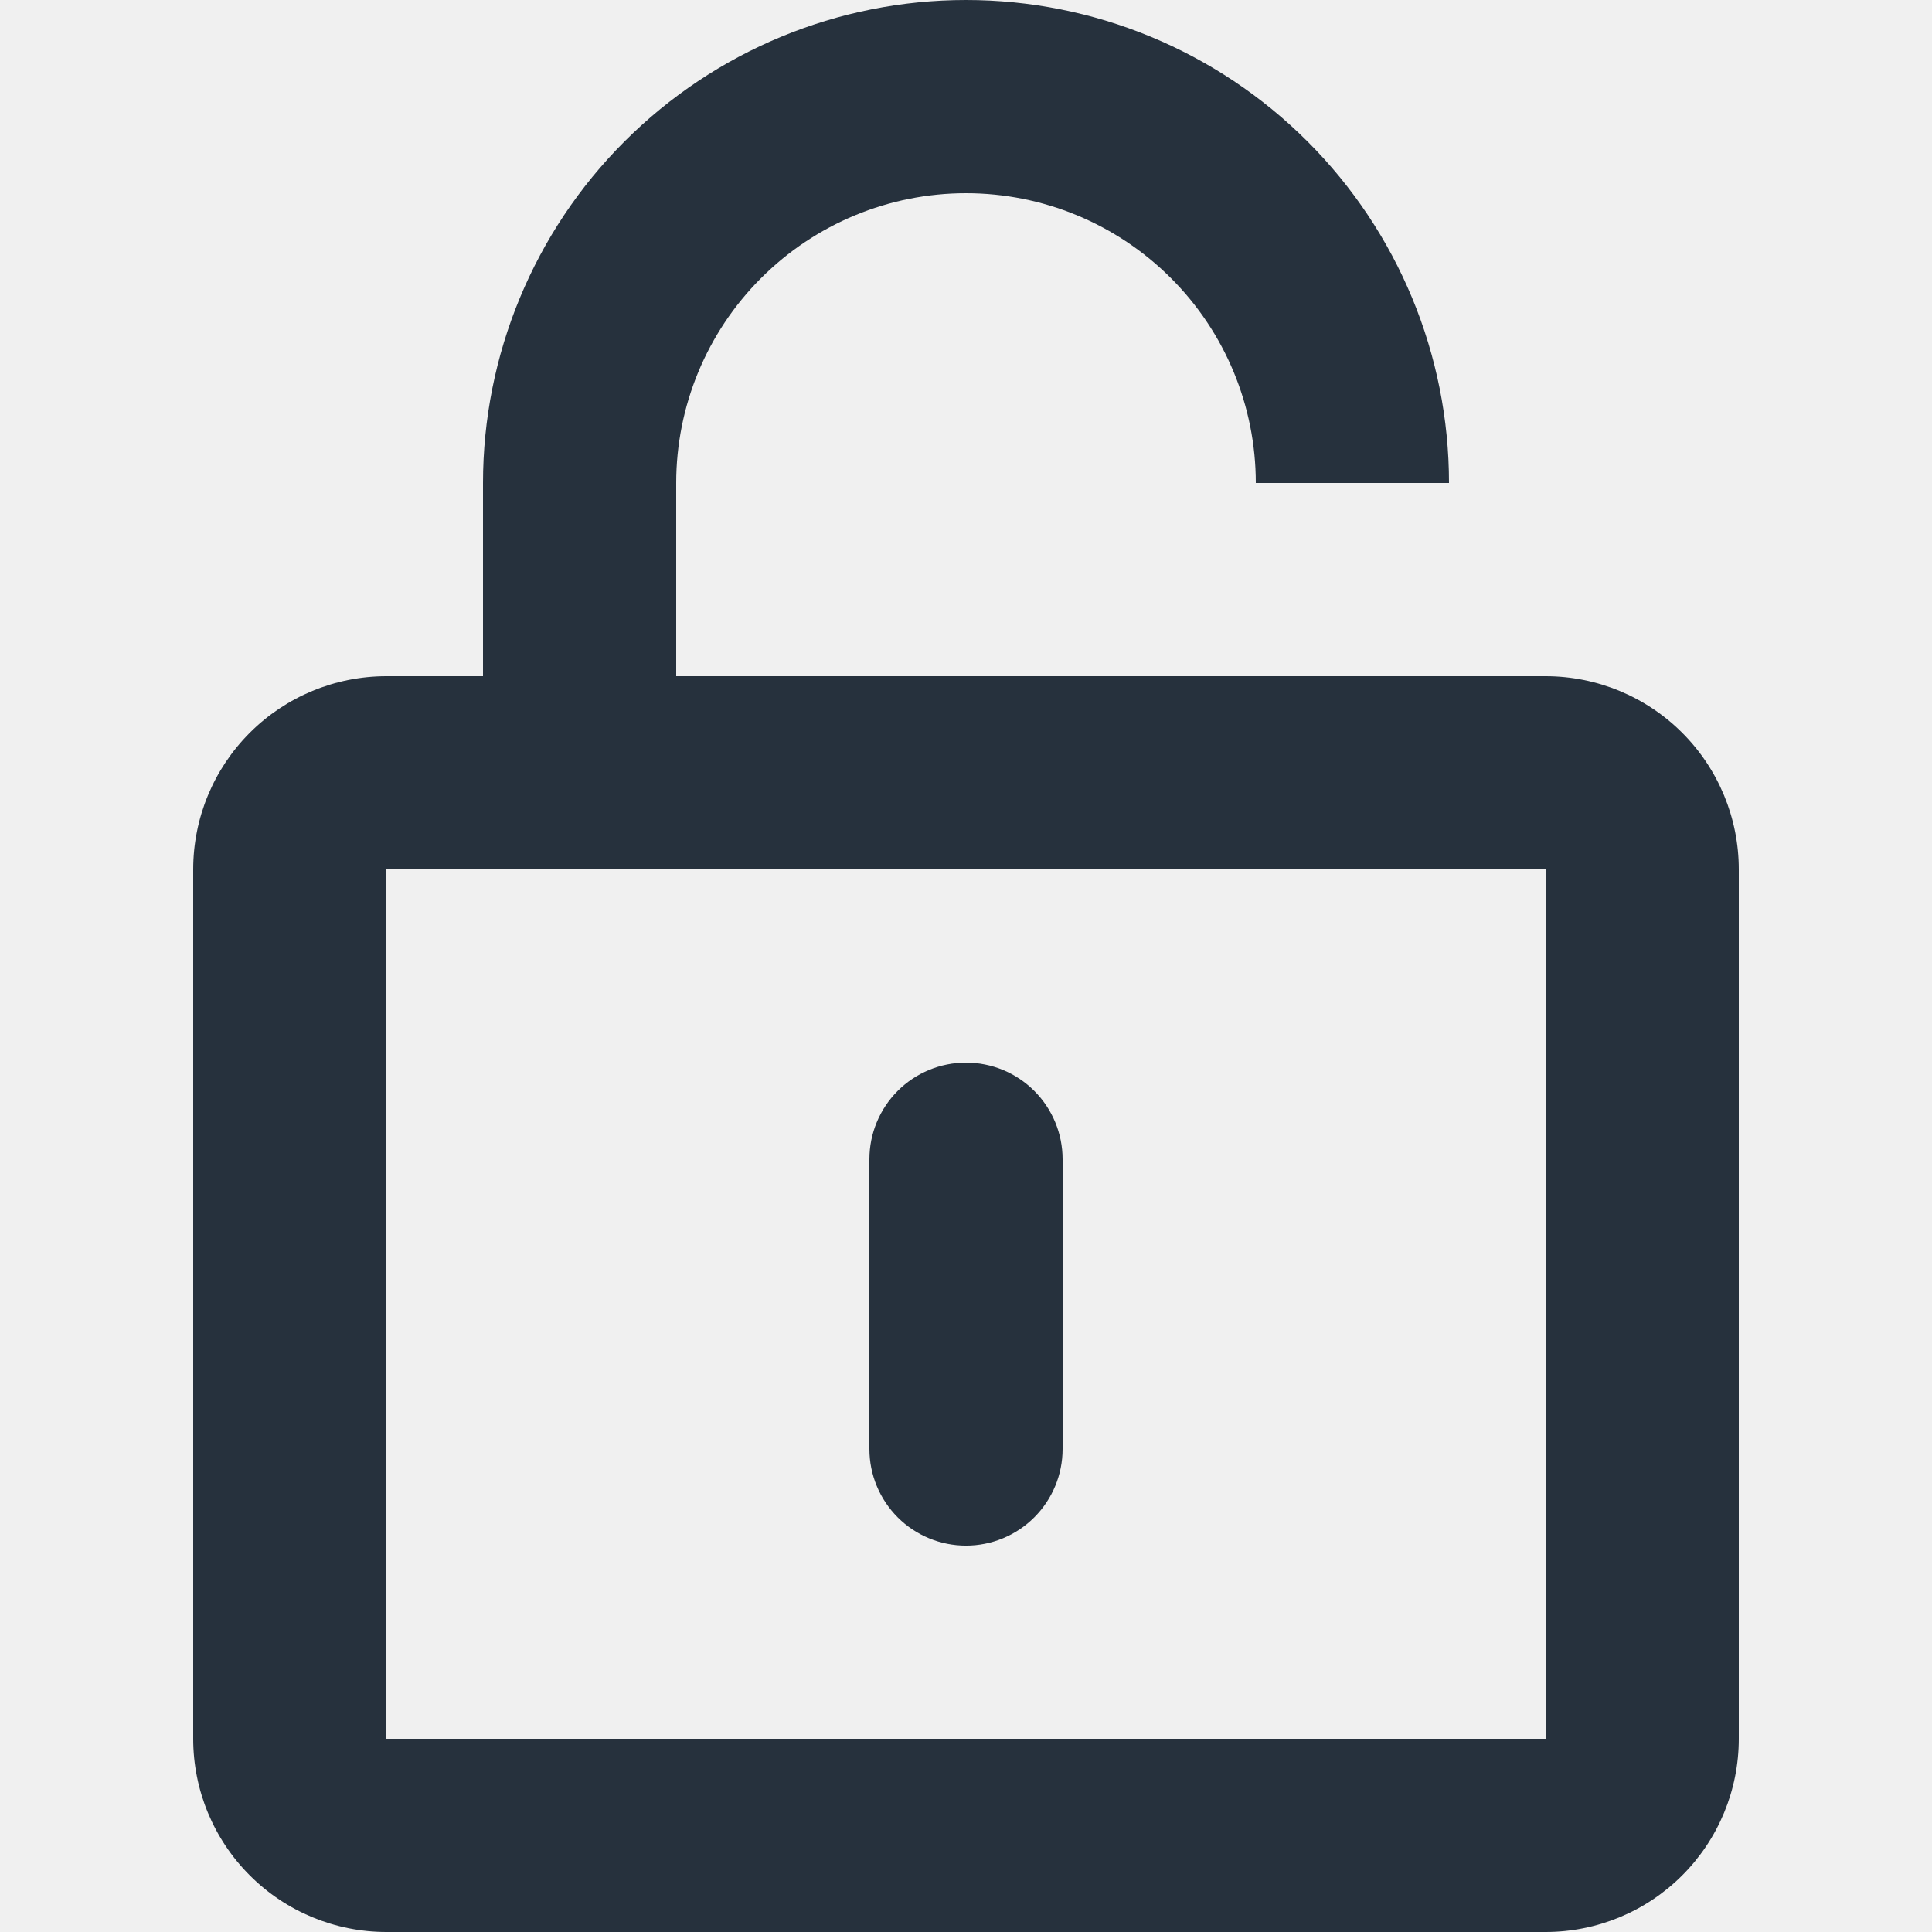
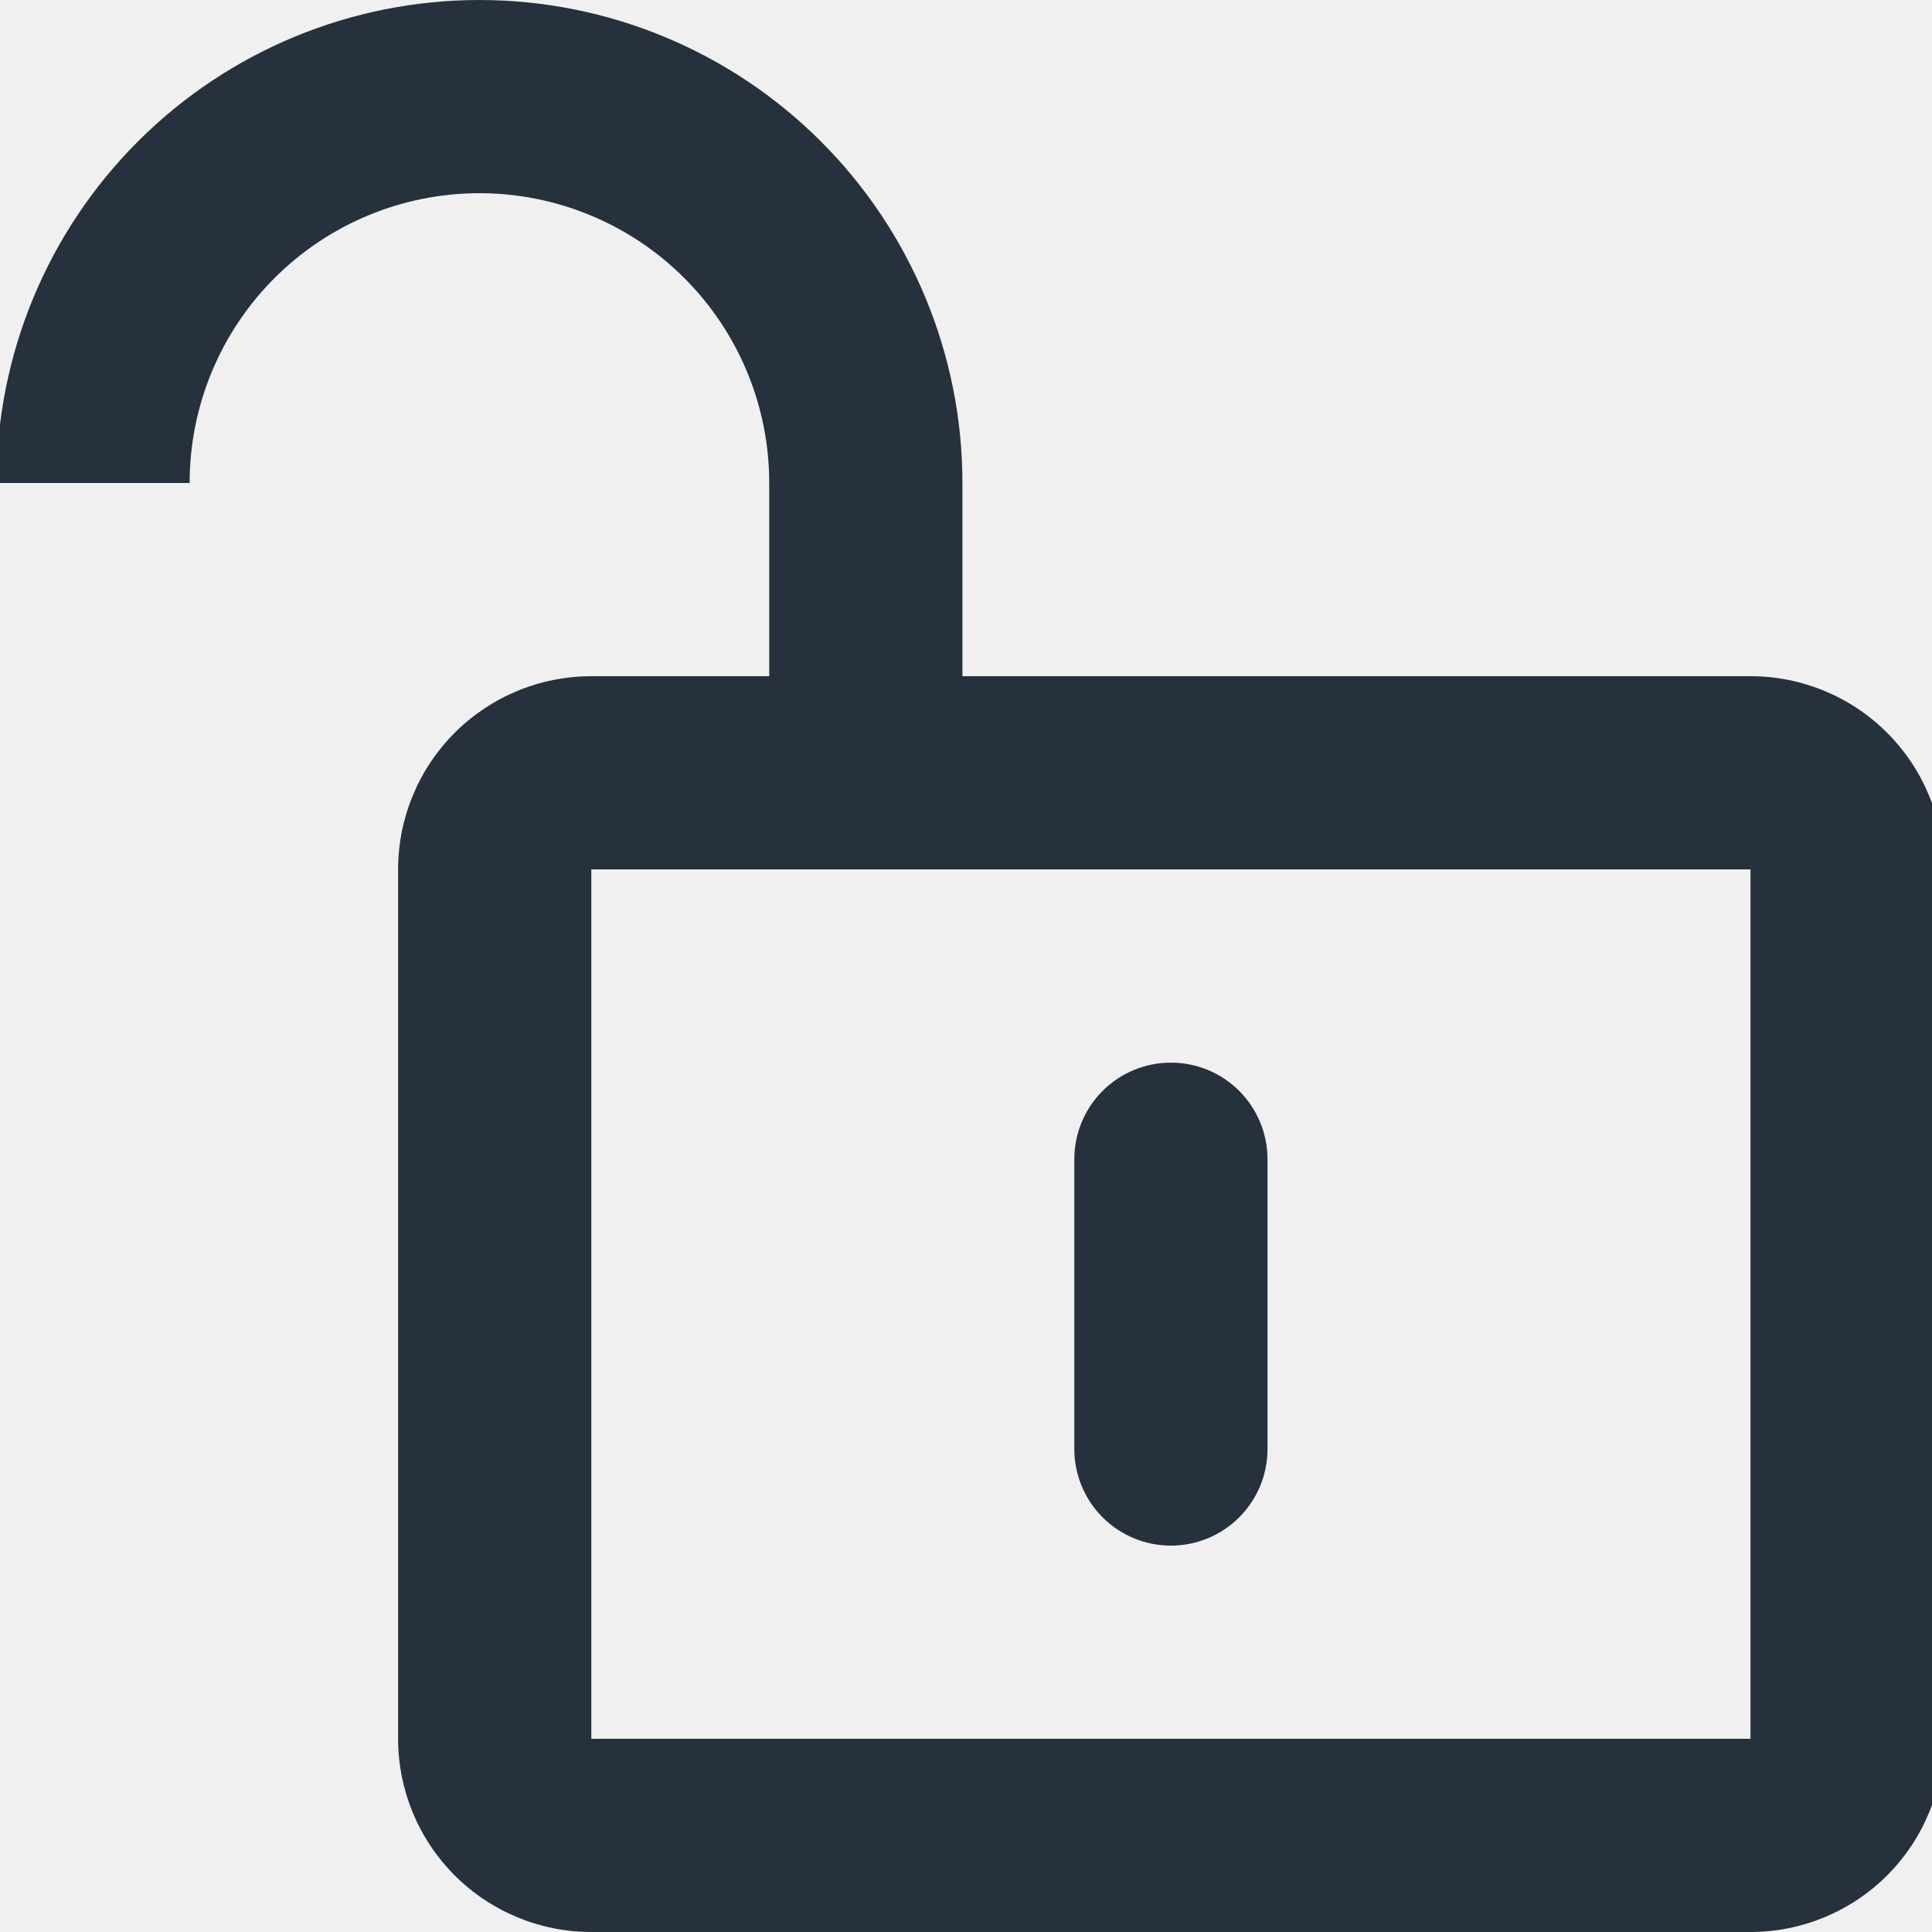
<svg xmlns="http://www.w3.org/2000/svg" width="66" height="66" viewBox="0 0 66 66" fill="none">
-   <path d="M52.8 23.1H23.1V16.5C23.1 13.874 24.143 11.356 26 9.5C27.856 7.643 30.375 6.6 33 6.6C35.626 6.6 38.144 7.643 40 9.5C41.857 11.356 42.9 13.874 42.9 16.5H49.5C49.5 12.124 47.762 7.927 44.667 4.833C41.573 1.738 37.376 0 33 0C28.624 0 24.427 1.738 21.333 4.833C18.238 7.927 16.5 12.124 16.5 16.5V23.1H13.2C11.45 23.1 9.771 23.795 8.533 25.033C7.295 26.271 6.6 27.95 6.6 29.7V59.4C6.6 61.15 7.295 62.829 8.533 64.067C9.771 65.305 11.45 66 13.2 66H52.8C54.55 66 56.229 65.305 57.467 64.067C58.705 62.829 59.4 61.15 59.4 59.4V29.7C59.4 27.95 58.705 26.271 57.467 25.033C56.229 23.795 54.55 23.1 52.8 23.1ZM52.8 59.4H13.2V29.7H52.8V59.4Z" fill="#26313D" />
-   <path d="M33 52.801C33.875 52.801 34.715 52.453 35.333 51.834C35.952 51.215 36.3 50.376 36.3 49.501V39.601C36.3 38.726 35.952 37.886 35.333 37.267C34.715 36.648 33.875 36.301 33 36.301C32.125 36.301 31.285 36.648 30.666 37.267C30.048 37.886 29.7 38.726 29.7 39.601V49.501C29.7 50.376 30.048 51.215 30.666 51.834C31.285 52.453 32.125 52.801 33 52.801Z" fill="#26313D" />
+   <g clip-path="url(#clip0_697_2069)">
+     <path d="M59.8 23.1C37.689 23.1 23.5 23.1 23.5 23.1H20.2C18.45 23.1 16.771 23.795 15.533 25.033C14.296 26.27 13.6 27.949 13.6 29.7V59.4C13.6 61.15 14.296 62.829 15.533 64.067C16.771 65.304 18.45 66 20.2 66H59.8C61.55 66 63.229 65.304 64.467 64.067C65.705 62.829 66.4 61.15 66.4 59.4V29.7C66.4 27.949 65.705 26.27 64.467 25.033C63.229 23.795 61.55 23.1 59.8 23.1ZM59.8 59.4H20.2V29.7H59.8V59.4Z" fill="#26313D" />
+     <path d="M26.278 23.1V16.5C26.278 13.874 25.235 11.356 23.378 9.5C21.522 7.643 19.003 6.6 16.378 6.6C13.752 6.6 11.234 7.643 9.377 9.5C7.521 11.356 6.478 13.874 6.478 16.5H-0.122C-0.122 12.124 1.616 7.927 4.711 4.833C7.805 1.738 12.002 0 16.378 0C20.754 0 24.951 1.738 28.045 4.833C31.139 7.927 32.878 12.124 32.878 16.5V23.1C80.846 23.1 -59.155 23.1 26.278 23.1Z" fill="#26313D" />
+     <path d="M40 52.801C40.875 52.801 41.715 52.453 42.333 51.834C42.952 51.215 43.3 50.376 43.3 49.501V39.601C43.3 38.726 42.952 37.886 42.333 37.267C41.715 36.648 40.875 36.301 40 36.301C39.125 36.301 38.285 36.648 37.666 37.267C37.048 37.886 36.7 38.726 36.7 39.601V49.501C36.7 50.376 37.048 51.215 37.666 51.834C38.285 52.453 39.125 52.801 40 52.801Z" fill="#26313D" />
+   </g>
+   <defs>
+     <clipPath id="clip0_697_2069">
+       <rect width="66" height="66" fill="white" />
+     </clipPath>
+   </defs>
</svg>
